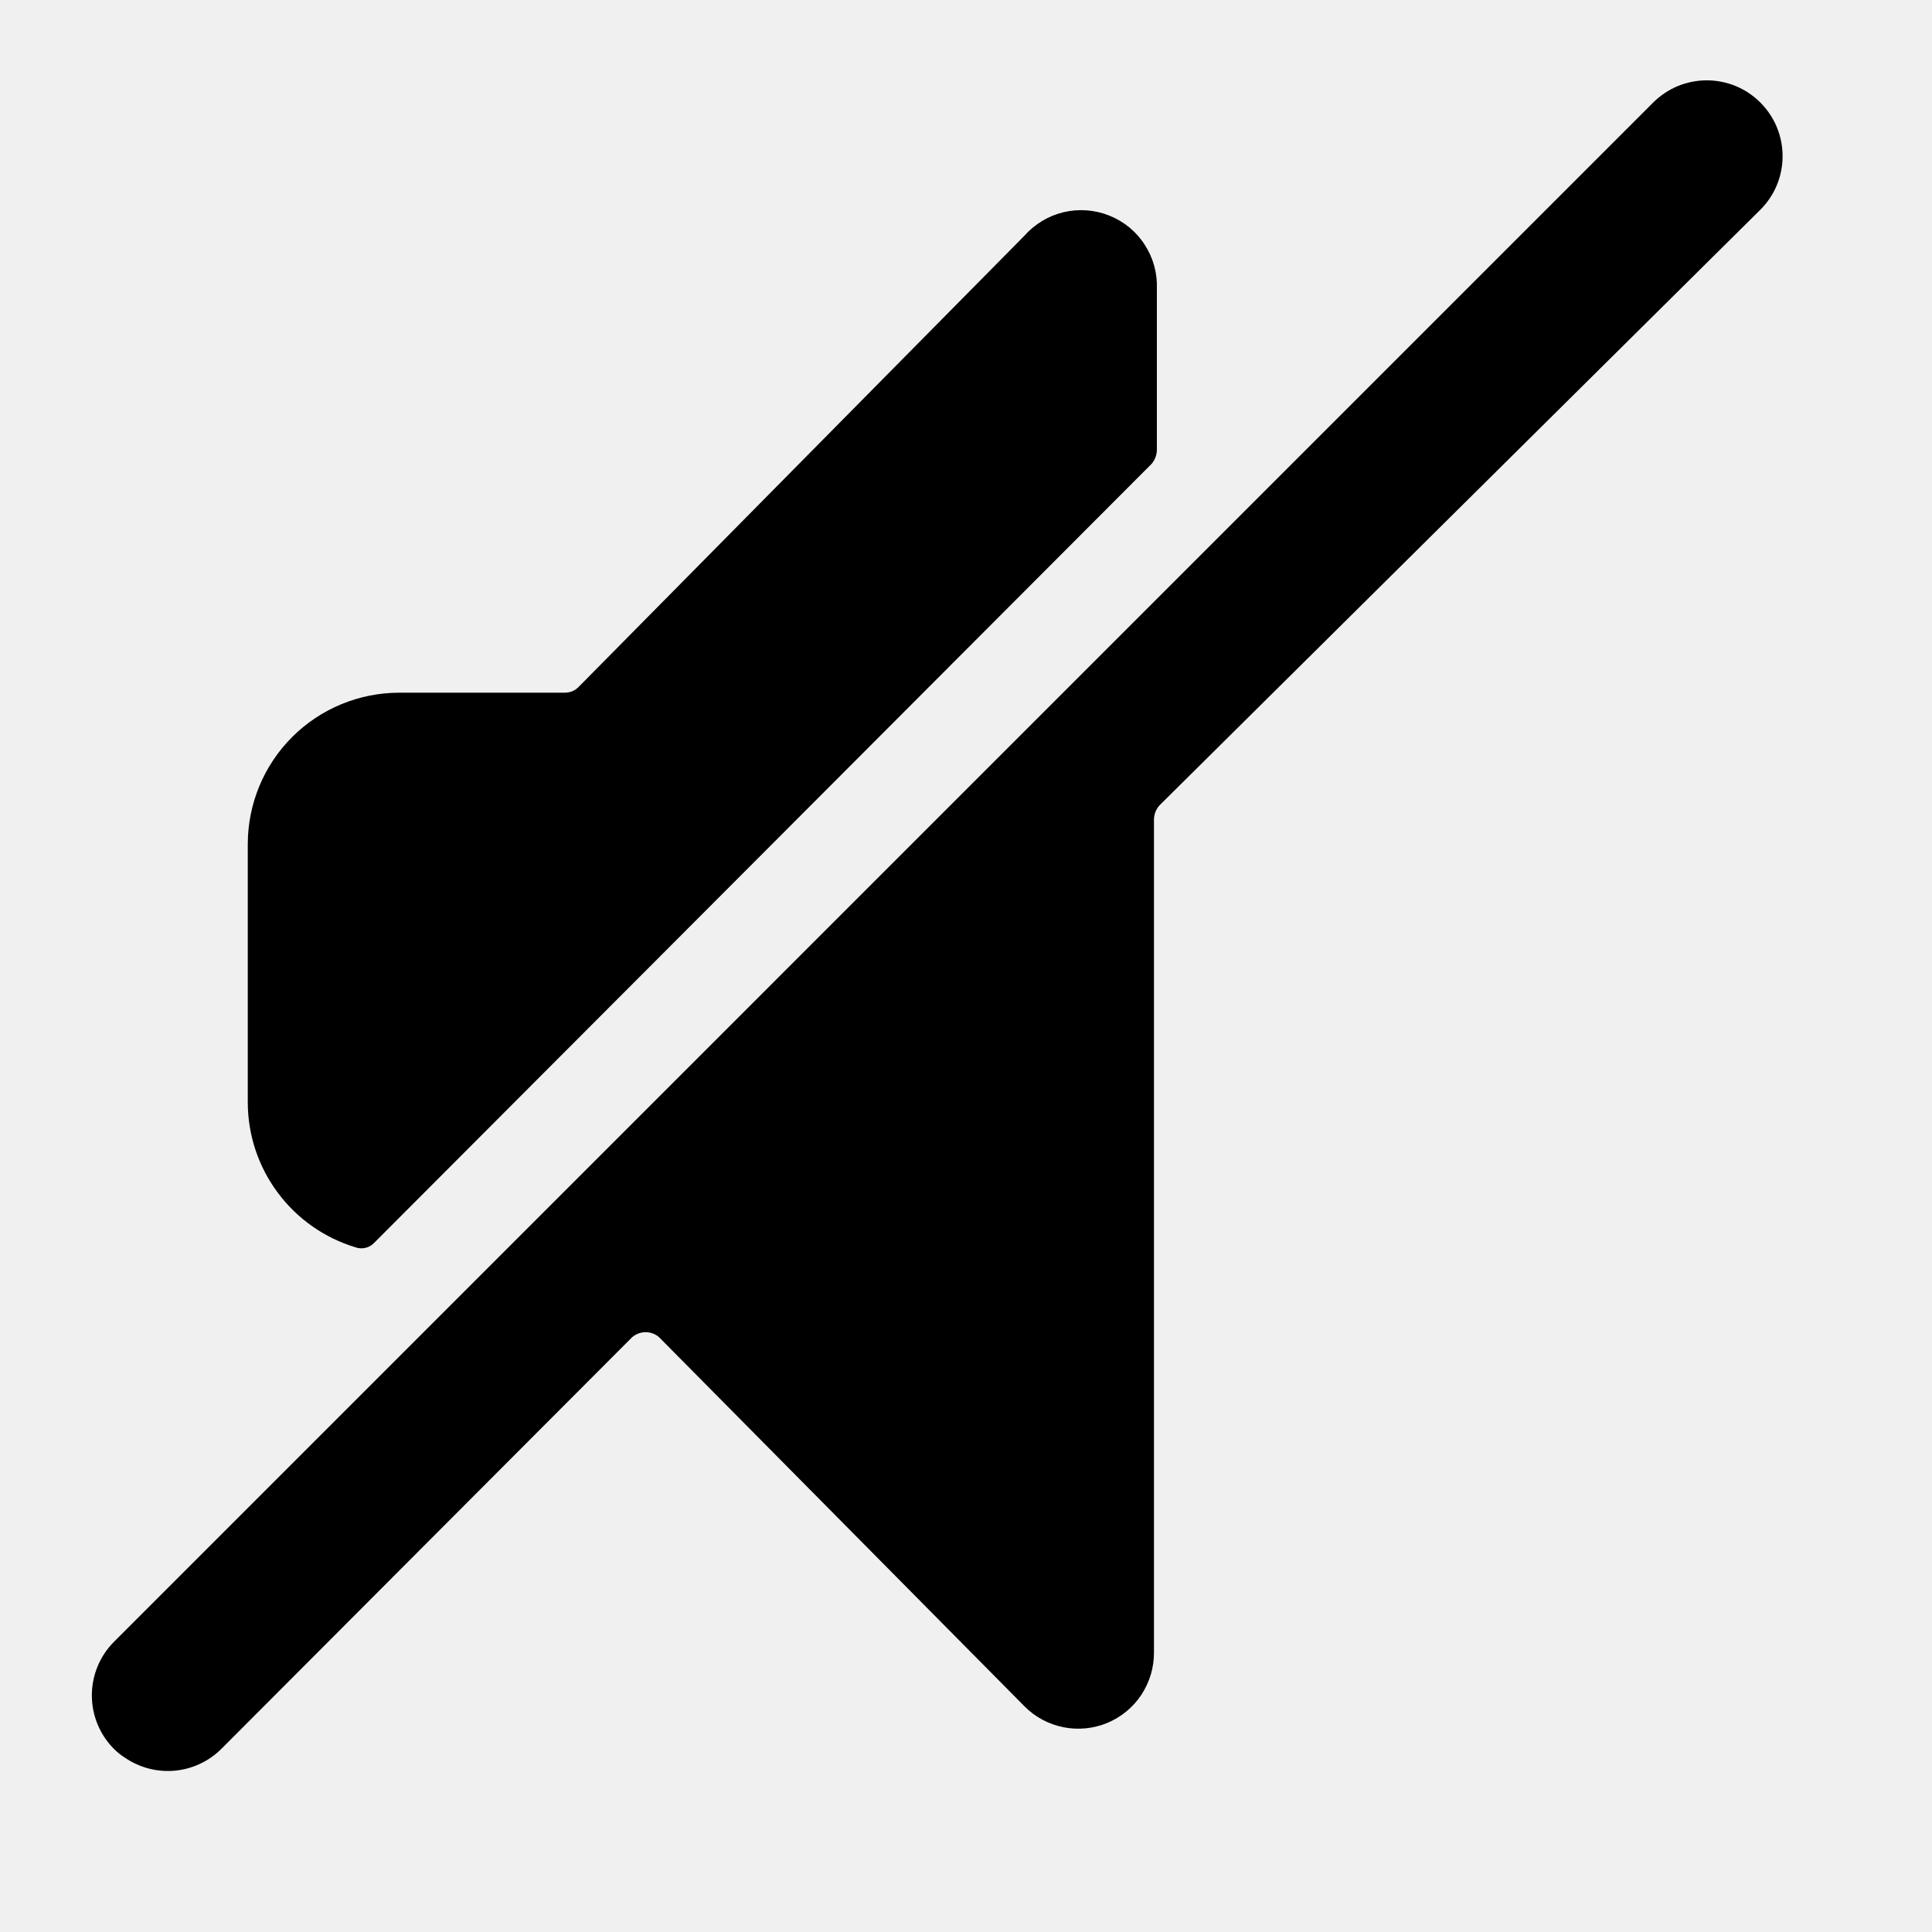
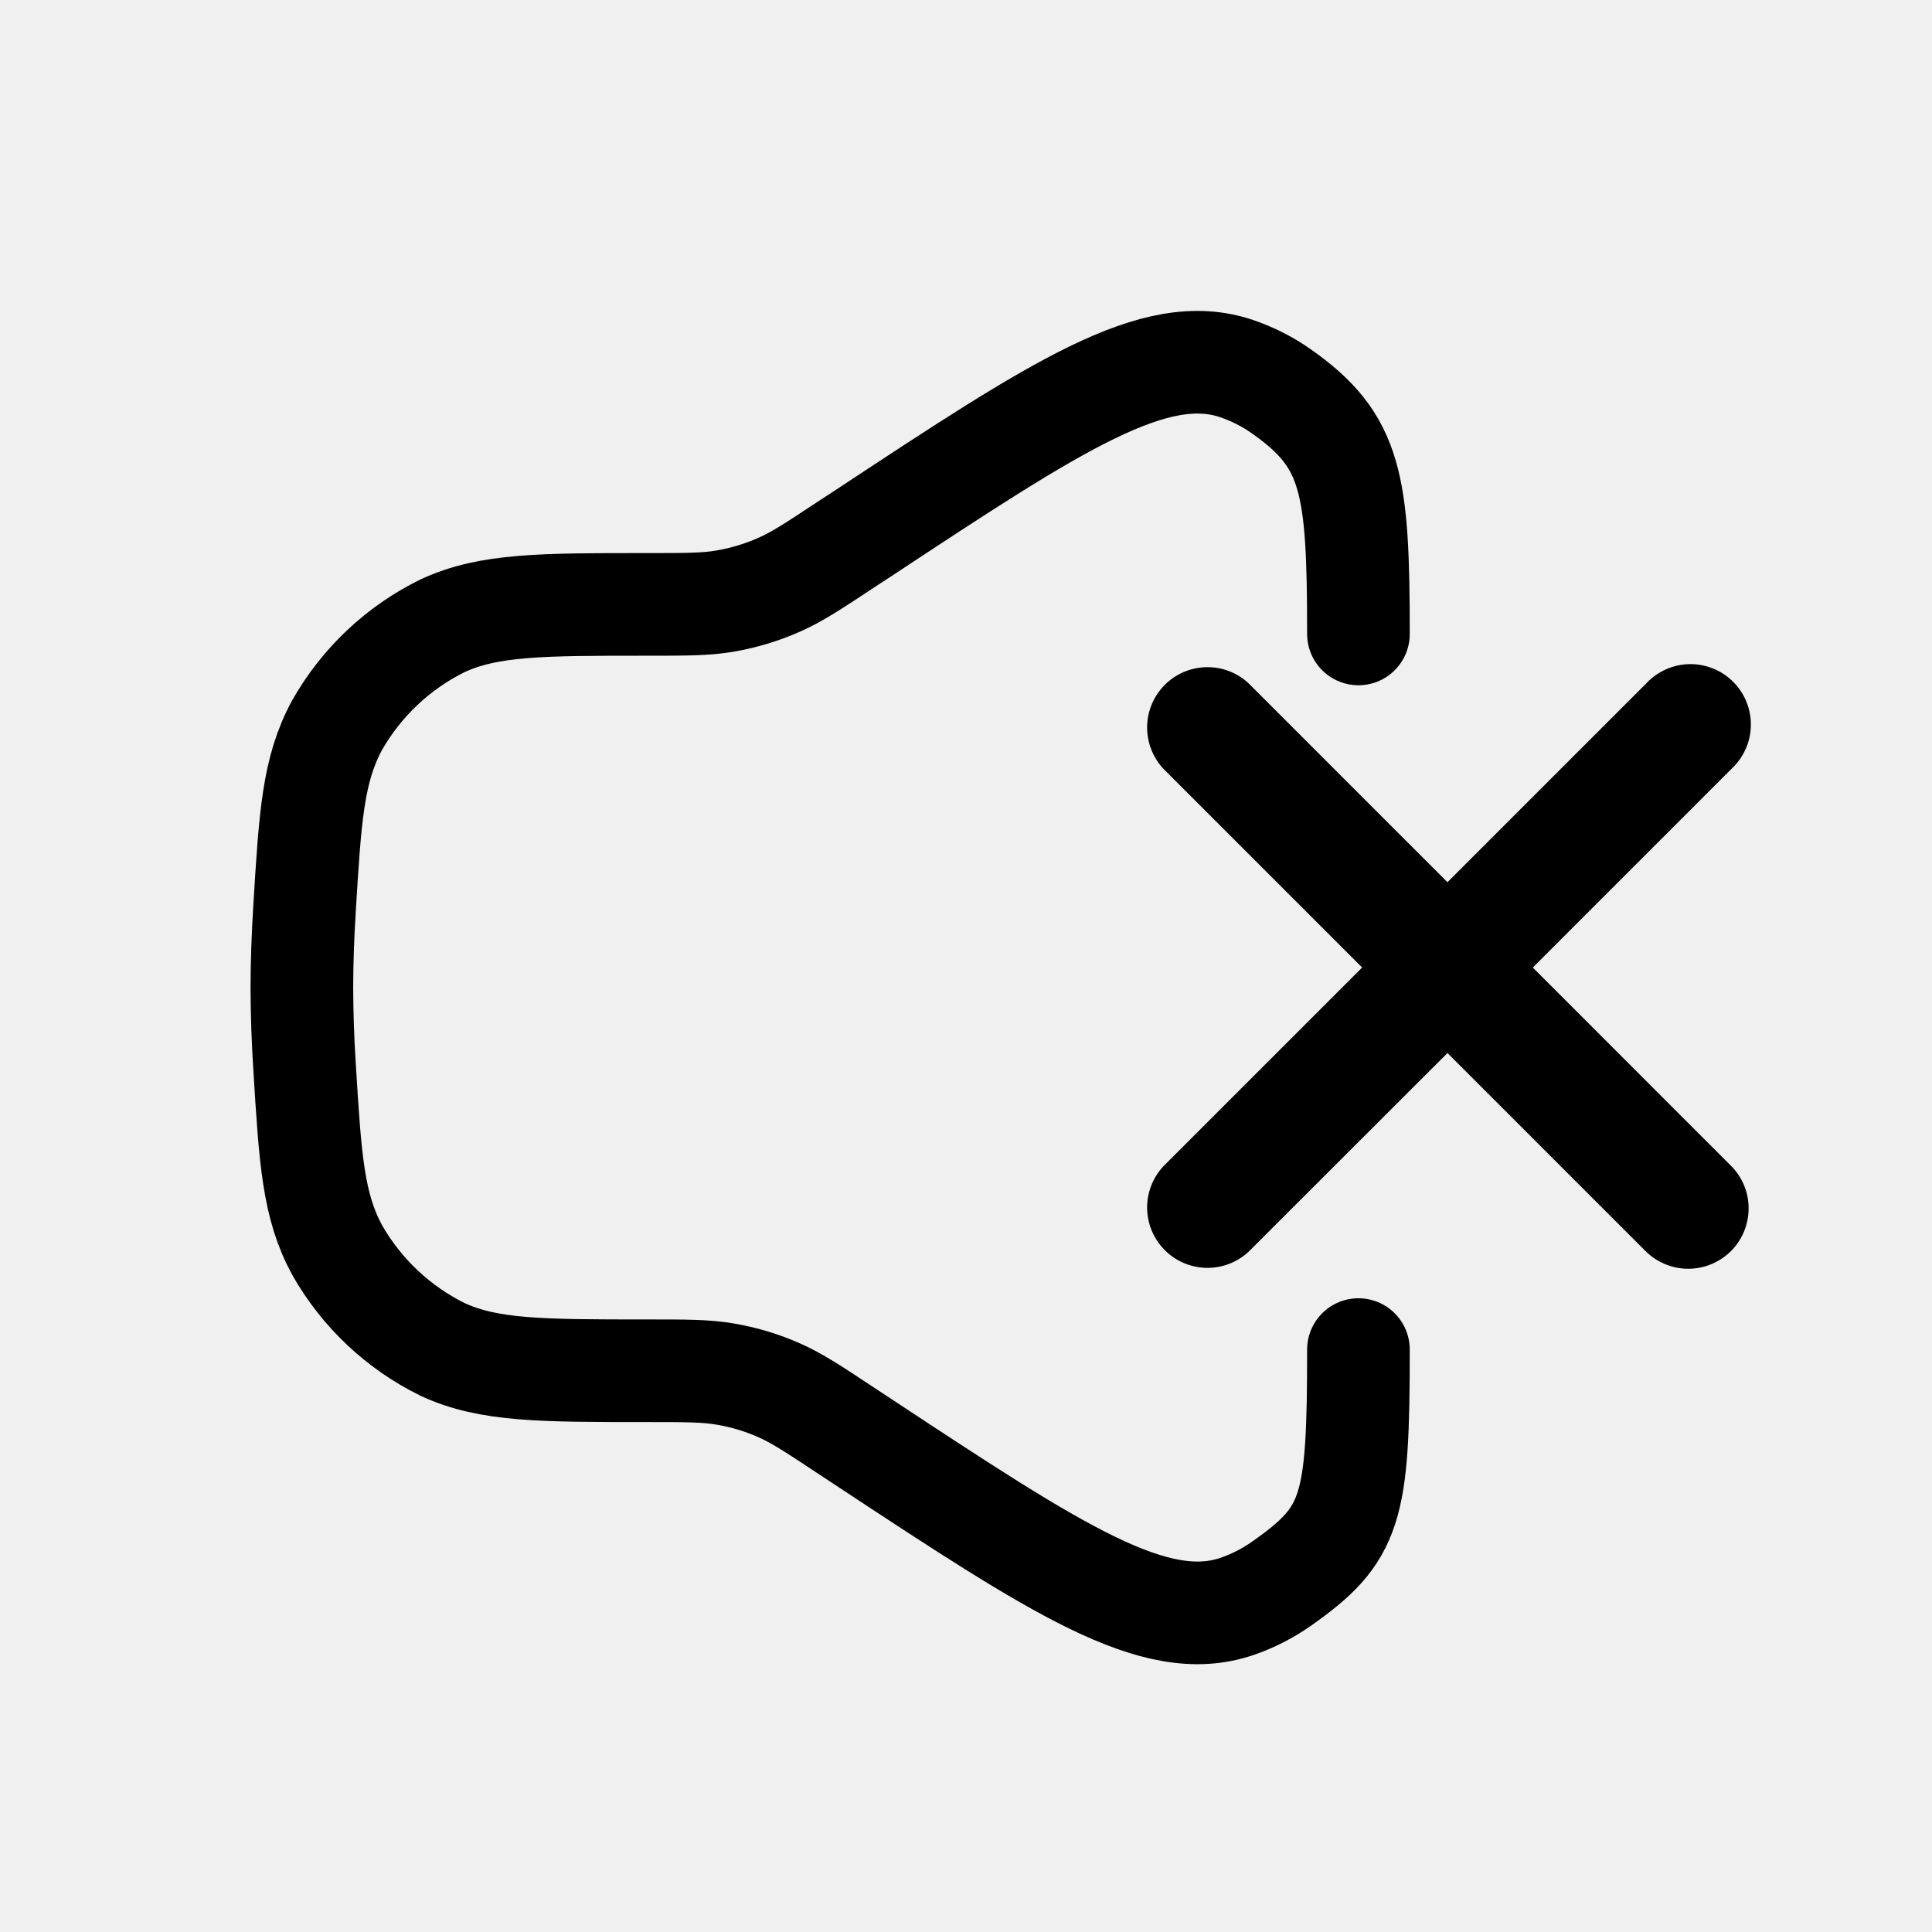
<svg xmlns="http://www.w3.org/2000/svg" width="24" height="24" viewBox="0 0 24 24" fill="none">
-   <path fill-rule="evenodd" clip-rule="evenodd" d="M22.144 1.94C22.144 2.189 22.046 2.427 21.87 2.603L14.401 10.007C14.36 10.054 14.337 10.114 14.335 10.176V20.528C14.336 20.715 14.281 20.898 14.178 21.054C14.075 21.21 13.927 21.331 13.755 21.403C13.582 21.474 13.392 21.493 13.209 21.456C13.025 21.419 12.857 21.329 12.726 21.196L8.189 16.613C8.143 16.572 8.083 16.549 8.02 16.549C7.958 16.549 7.897 16.572 7.851 16.613L2.751 21.724C2.596 21.879 2.392 21.975 2.173 21.996C1.955 22.016 1.737 21.96 1.555 21.837C1.504 21.805 1.457 21.767 1.414 21.724C1.239 21.548 1.141 21.309 1.141 21.061C1.141 20.812 1.239 20.573 1.414 20.397L20.534 1.276C20.622 1.188 20.726 1.118 20.84 1.07C20.955 1.023 21.078 0.998 21.202 0.998C21.327 0.998 21.45 1.023 21.564 1.07C21.679 1.118 21.783 1.188 21.87 1.276C22.046 1.453 22.144 1.691 22.144 1.94ZM14.371 5.593C14.369 5.656 14.346 5.715 14.305 5.763L4.65 15.437C4.621 15.469 4.583 15.491 4.541 15.501C4.499 15.511 4.455 15.509 4.414 15.494C4.029 15.377 3.69 15.139 3.45 14.815C3.209 14.492 3.079 14.099 3.078 13.696V10.487C3.078 9.988 3.276 9.509 3.629 9.156C3.982 8.803 4.461 8.605 4.96 8.605H7.021C7.053 8.604 7.085 8.597 7.114 8.585C7.143 8.572 7.169 8.553 7.191 8.53L12.724 2.93C12.853 2.784 13.023 2.681 13.212 2.636C13.401 2.591 13.6 2.606 13.78 2.678C13.961 2.75 14.115 2.876 14.22 3.04C14.326 3.203 14.379 3.395 14.371 3.589V5.593Z" fill="black" />
+   <g clip-path="url(#clip0_10769_31306)">
+     <path d="M15.511 8.489C15.369 8.356 15.181 8.284 14.987 8.288C14.793 8.291 14.607 8.37 14.47 8.507C14.332 8.645 14.254 8.83 14.25 9.024C14.247 9.218 14.319 9.407 14.451 9.549L16.921 12.019L14.451 14.489C14.319 14.631 14.247 14.819 14.25 15.013C14.254 15.207 14.332 15.393 14.47 15.53C14.607 15.668 14.793 15.746 14.987 15.75C15.181 15.753 15.369 15.681 15.511 15.549L17.981 13.081L20.451 15.551C20.593 15.687 20.782 15.763 20.979 15.761C21.176 15.759 21.364 15.68 21.503 15.541C21.642 15.402 21.72 15.214 21.722 15.017C21.724 14.82 21.648 14.631 21.511 14.49L19.041 12.019L21.511 9.549C21.585 9.48 21.644 9.397 21.685 9.305C21.726 9.213 21.748 9.114 21.75 9.013C21.752 8.913 21.733 8.812 21.695 8.719C21.658 8.626 21.602 8.541 21.53 8.47C21.459 8.398 21.374 8.342 21.281 8.305C21.188 8.267 21.087 8.248 20.987 8.25C20.886 8.252 20.787 8.274 20.695 8.315C20.603 8.356 20.52 8.415 20.451 8.489L17.981 10.959L15.511 8.489Z" fill="black" />
+     <path d="M16.875 7.875C16.875 6 16.795 5.478 15.917 4.861C15.749 4.742 15.56 4.647 15.365 4.58C14.348 4.233 13.137 5.032 10.718 6.628L10.508 6.765C10.102 7.034 9.898 7.168 9.679 7.264C9.463 7.36 9.235 7.428 9.001 7.468C8.765 7.508 8.522 7.508 8.034 7.508C6.727 7.508 6.073 7.508 5.501 7.772C4.948 8.043 4.491 8.474 4.187 9.009C3.888 9.562 3.853 10.138 3.783 11.288C3.762 11.629 3.75 11.96 3.75 12.268C3.751 12.595 3.762 12.921 3.783 13.247C3.854 14.398 3.888 14.973 4.187 15.527C4.491 16.062 4.949 16.494 5.502 16.765C6.073 17.028 6.726 17.028 8.034 17.028C8.522 17.028 8.765 17.028 9.002 17.068C9.236 17.107 9.464 17.175 9.68 17.271C9.9 17.368 10.103 17.502 10.509 17.771L10.717 17.908C13.138 19.505 14.349 20.302 15.365 19.956C15.561 19.889 15.747 19.794 15.917 19.675C16.796 19.057 16.875 18.75 16.875 16.765" stroke="black" stroke-width="1.275" stroke-linecap="round" />
+   </g>
+   <defs>
+     <clipPath id="clip0_10769_31306">
+       <rect width="24" height="24" fill="white" />
+     </clipPath>
+   </defs>
</svg>
